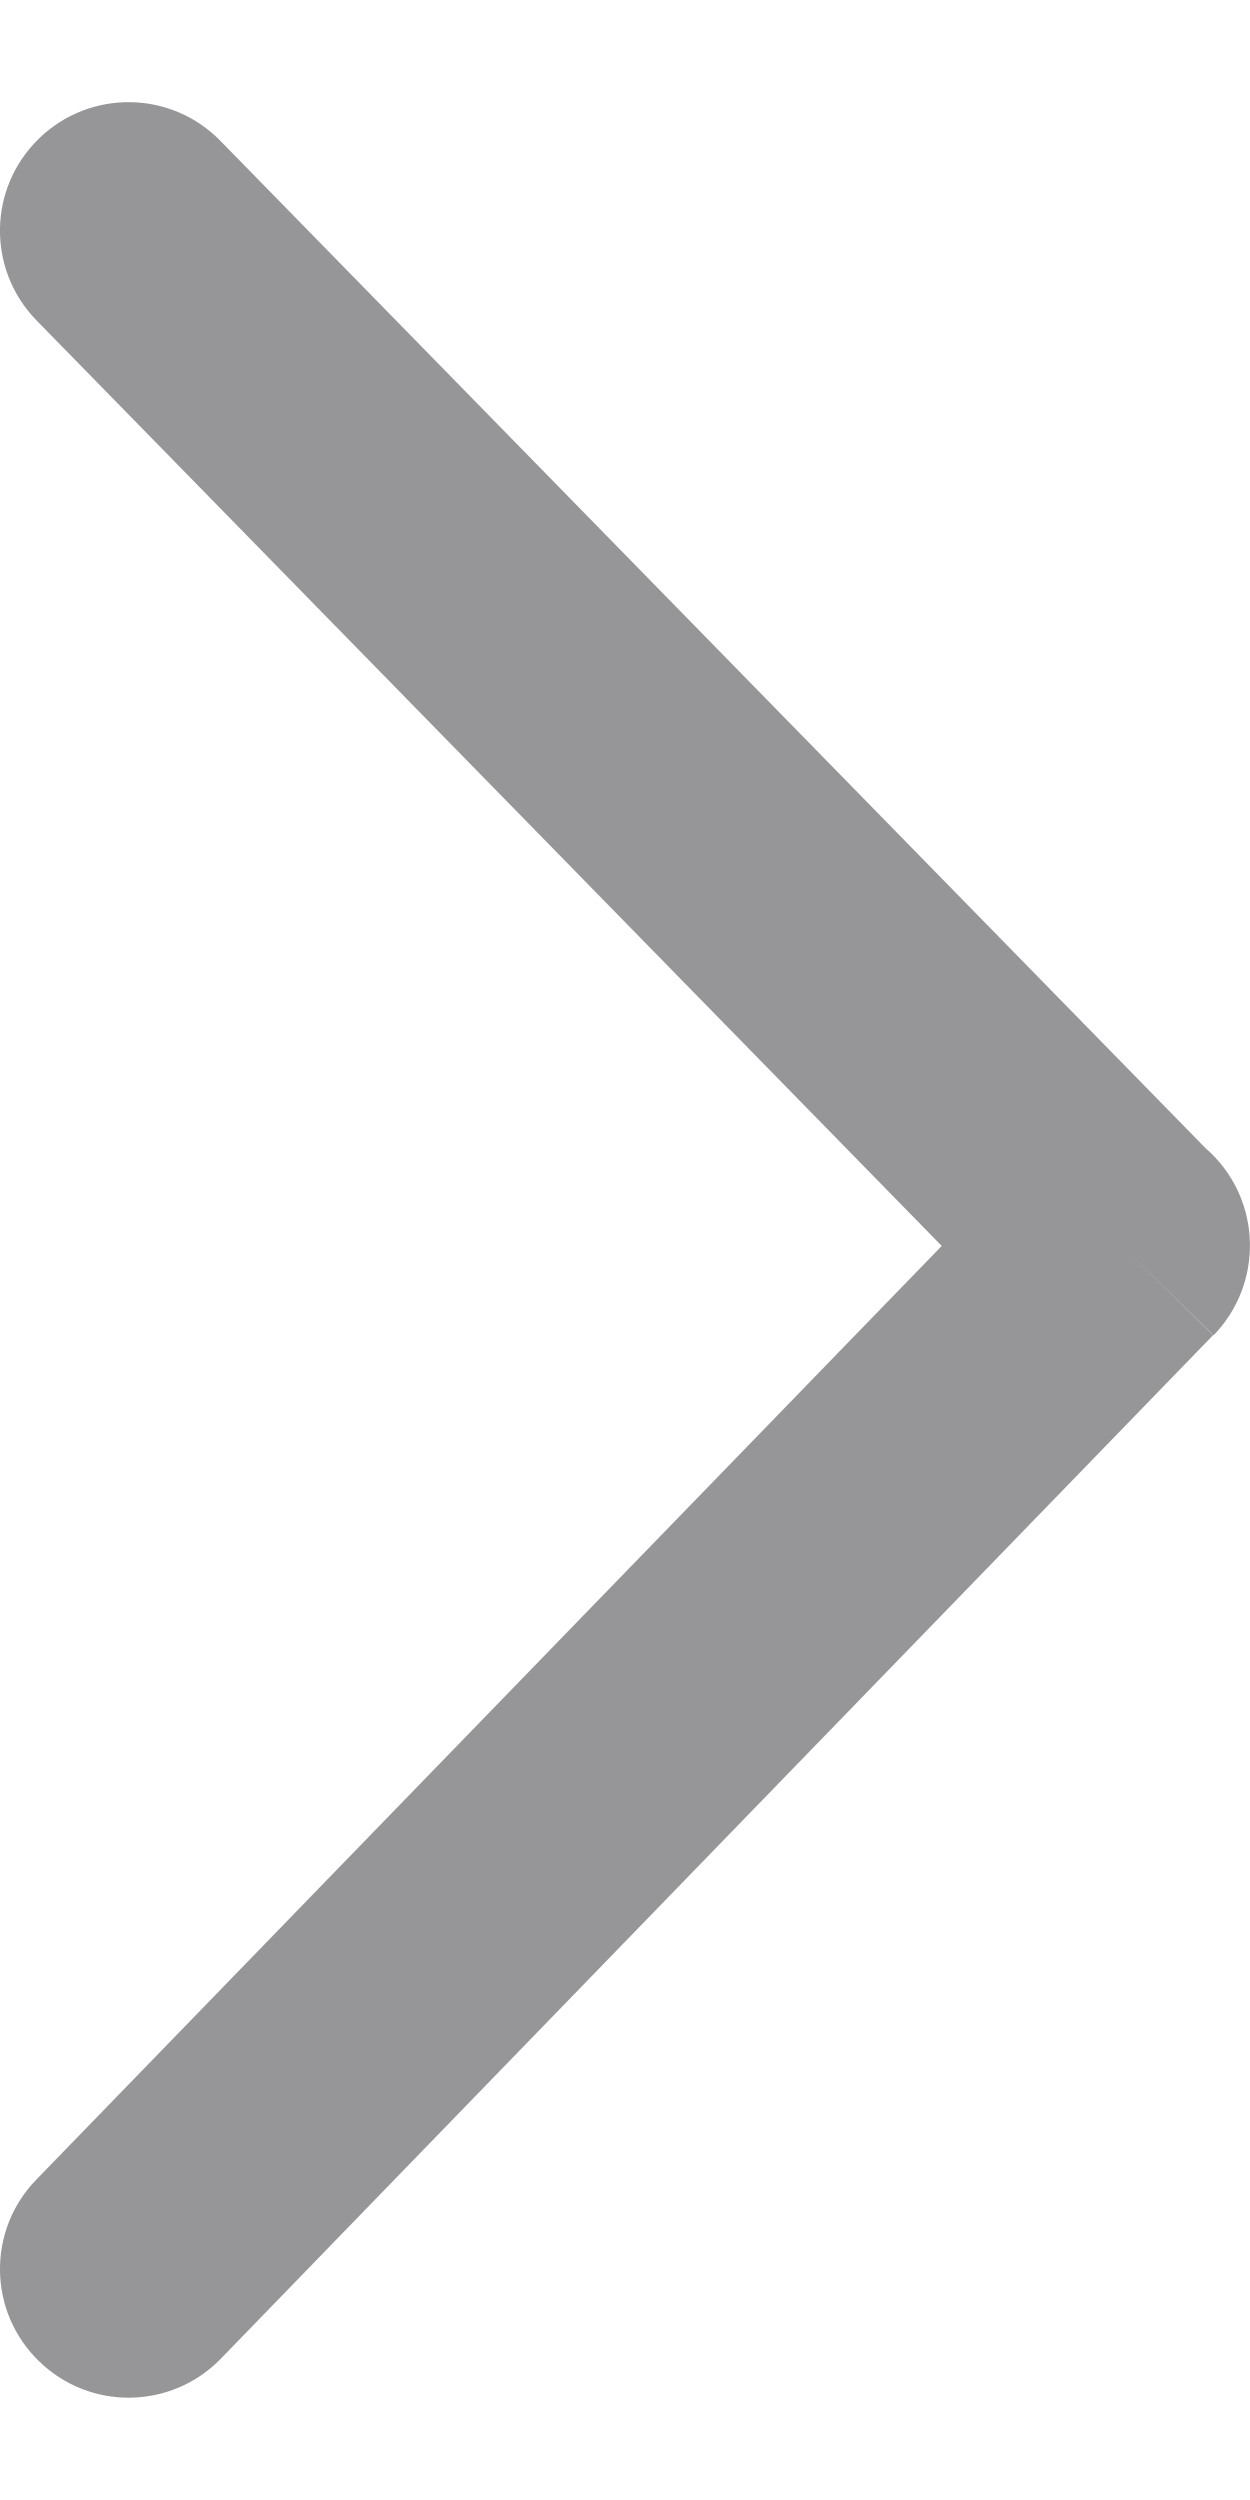
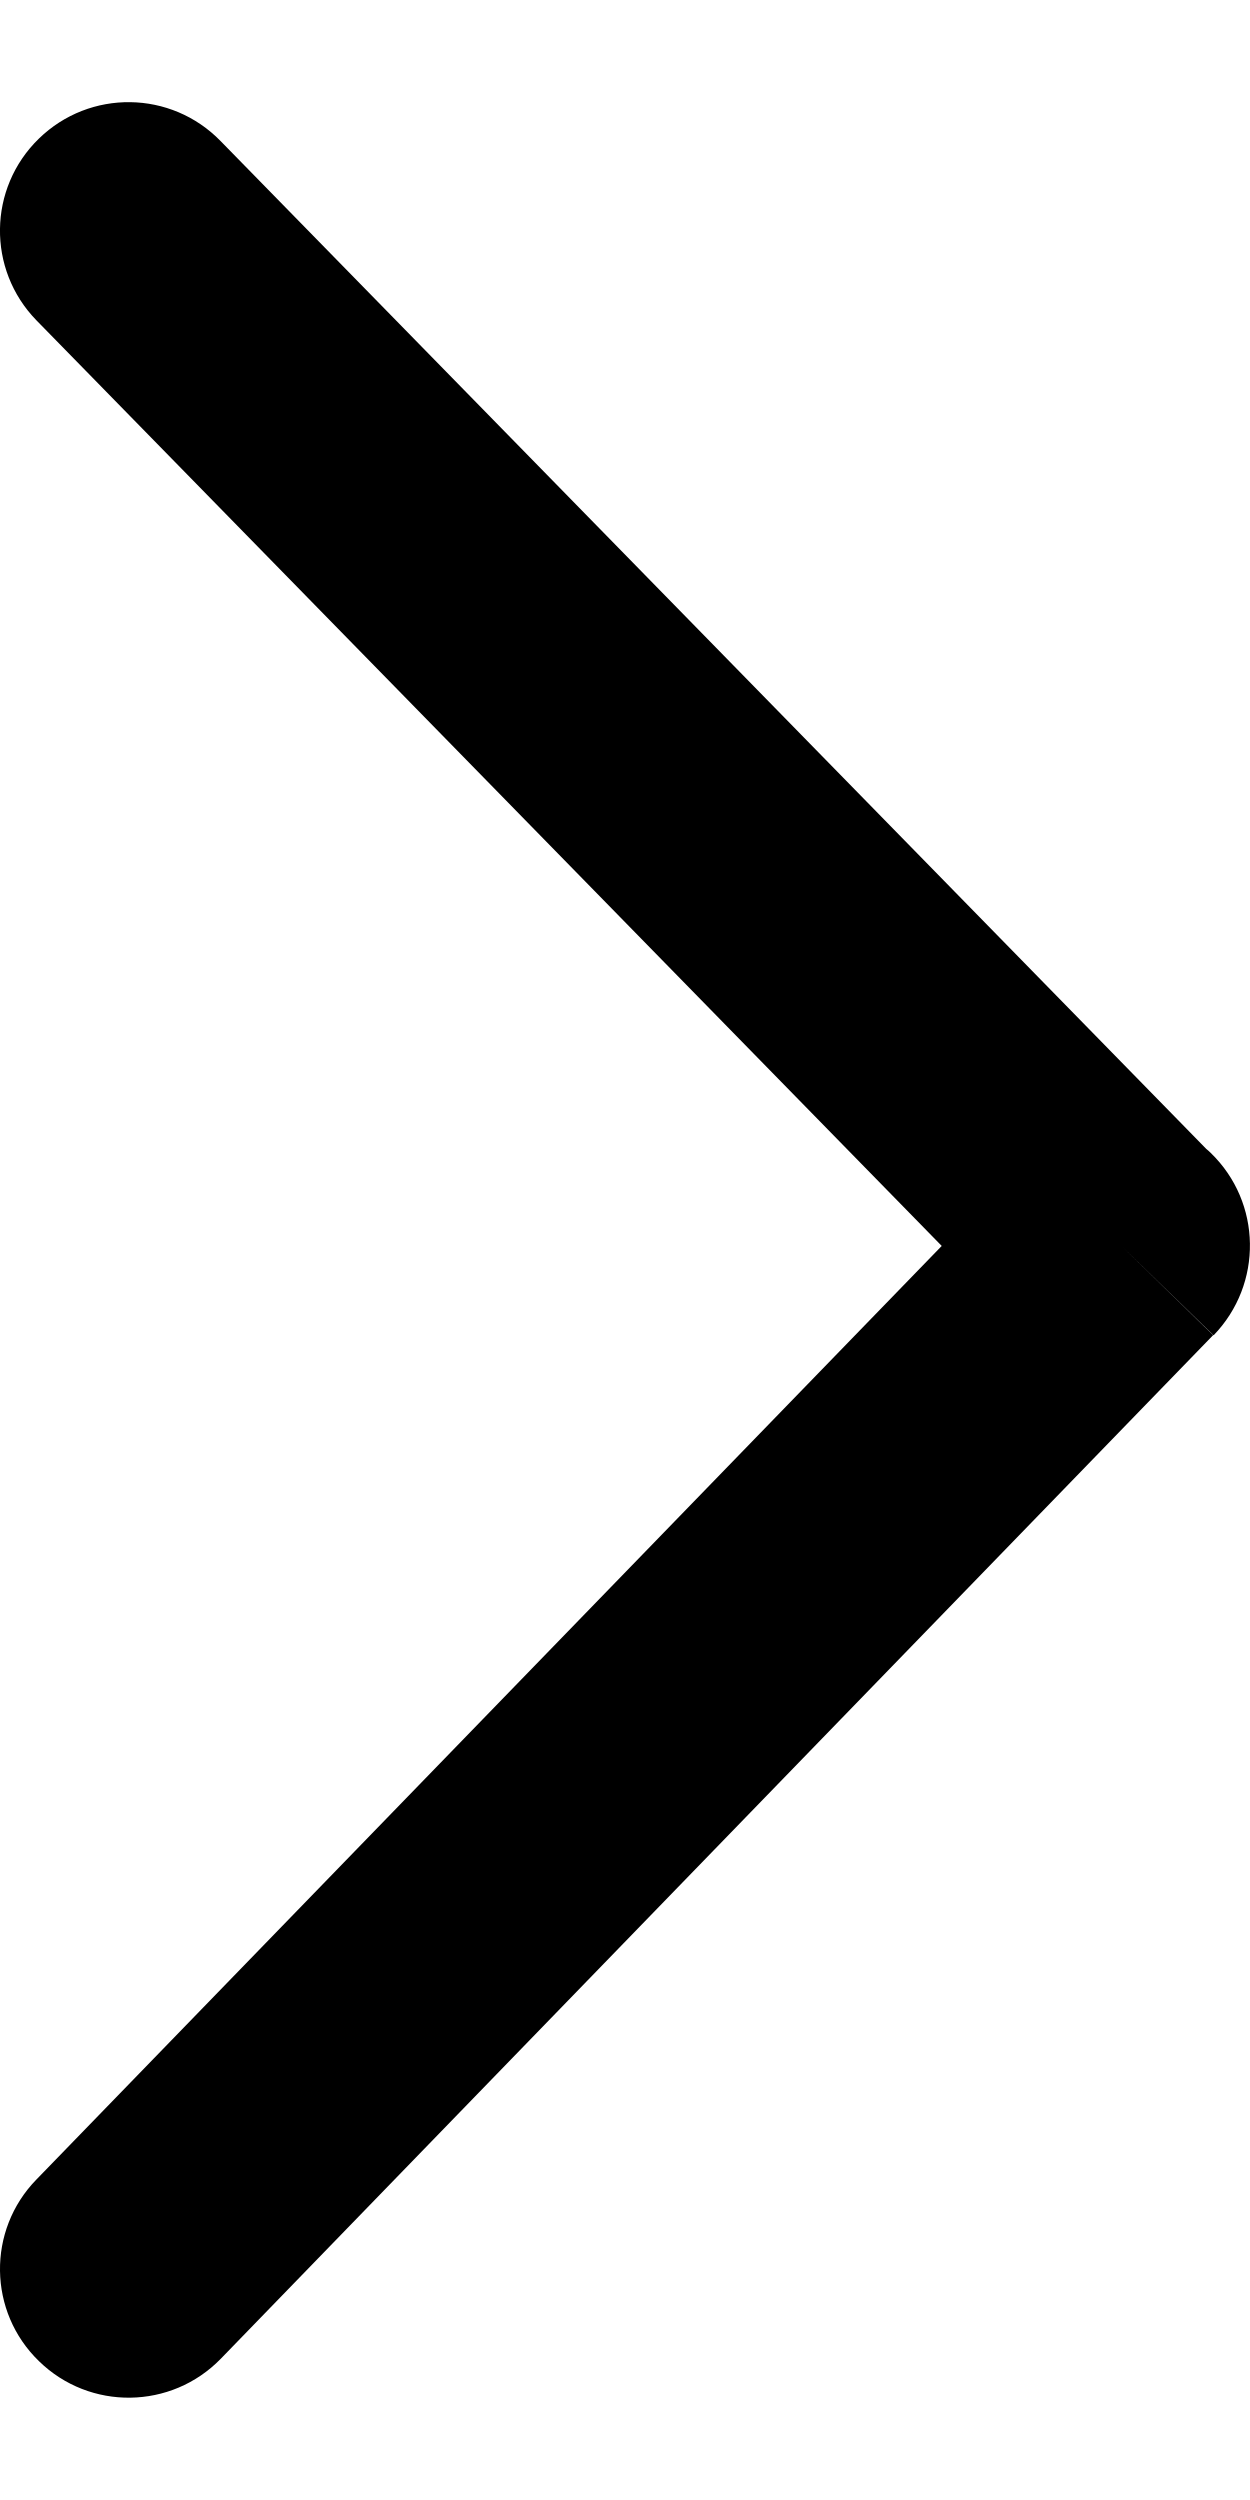
<svg xmlns="http://www.w3.org/2000/svg" width="8" height="16" viewBox="0 0 8 16" fill="none">
-   <path d="M0.233 13.949C-0.084 14.274 -0.077 14.796 0.25 15.112C0.575 15.429 1.096 15.422 1.413 15.096L7.764 8.545L7.175 7.972L7.767 8.546C8.084 8.218 8.076 7.696 7.749 7.379C7.739 7.369 7.73 7.361 7.72 7.353L1.412 0.903C1.095 0.577 0.575 0.57 0.249 0.887C-0.077 1.204 -0.084 1.724 0.233 2.05L6.027 7.974L0.233 13.949Z" fill="#969699" />
+   <path d="M0.233 13.949C-0.084 14.274 -0.077 14.796 0.25 15.112C0.575 15.429 1.096 15.422 1.413 15.096L7.764 8.545L7.175 7.972L7.767 8.546C8.084 8.218 8.076 7.696 7.749 7.379C7.739 7.369 7.73 7.361 7.72 7.353L1.412 0.903C1.095 0.577 0.575 0.57 0.249 0.887C-0.077 1.204 -0.084 1.724 0.233 2.05L6.027 7.974L0.233 13.949Z" fill="black" />
</svg>
